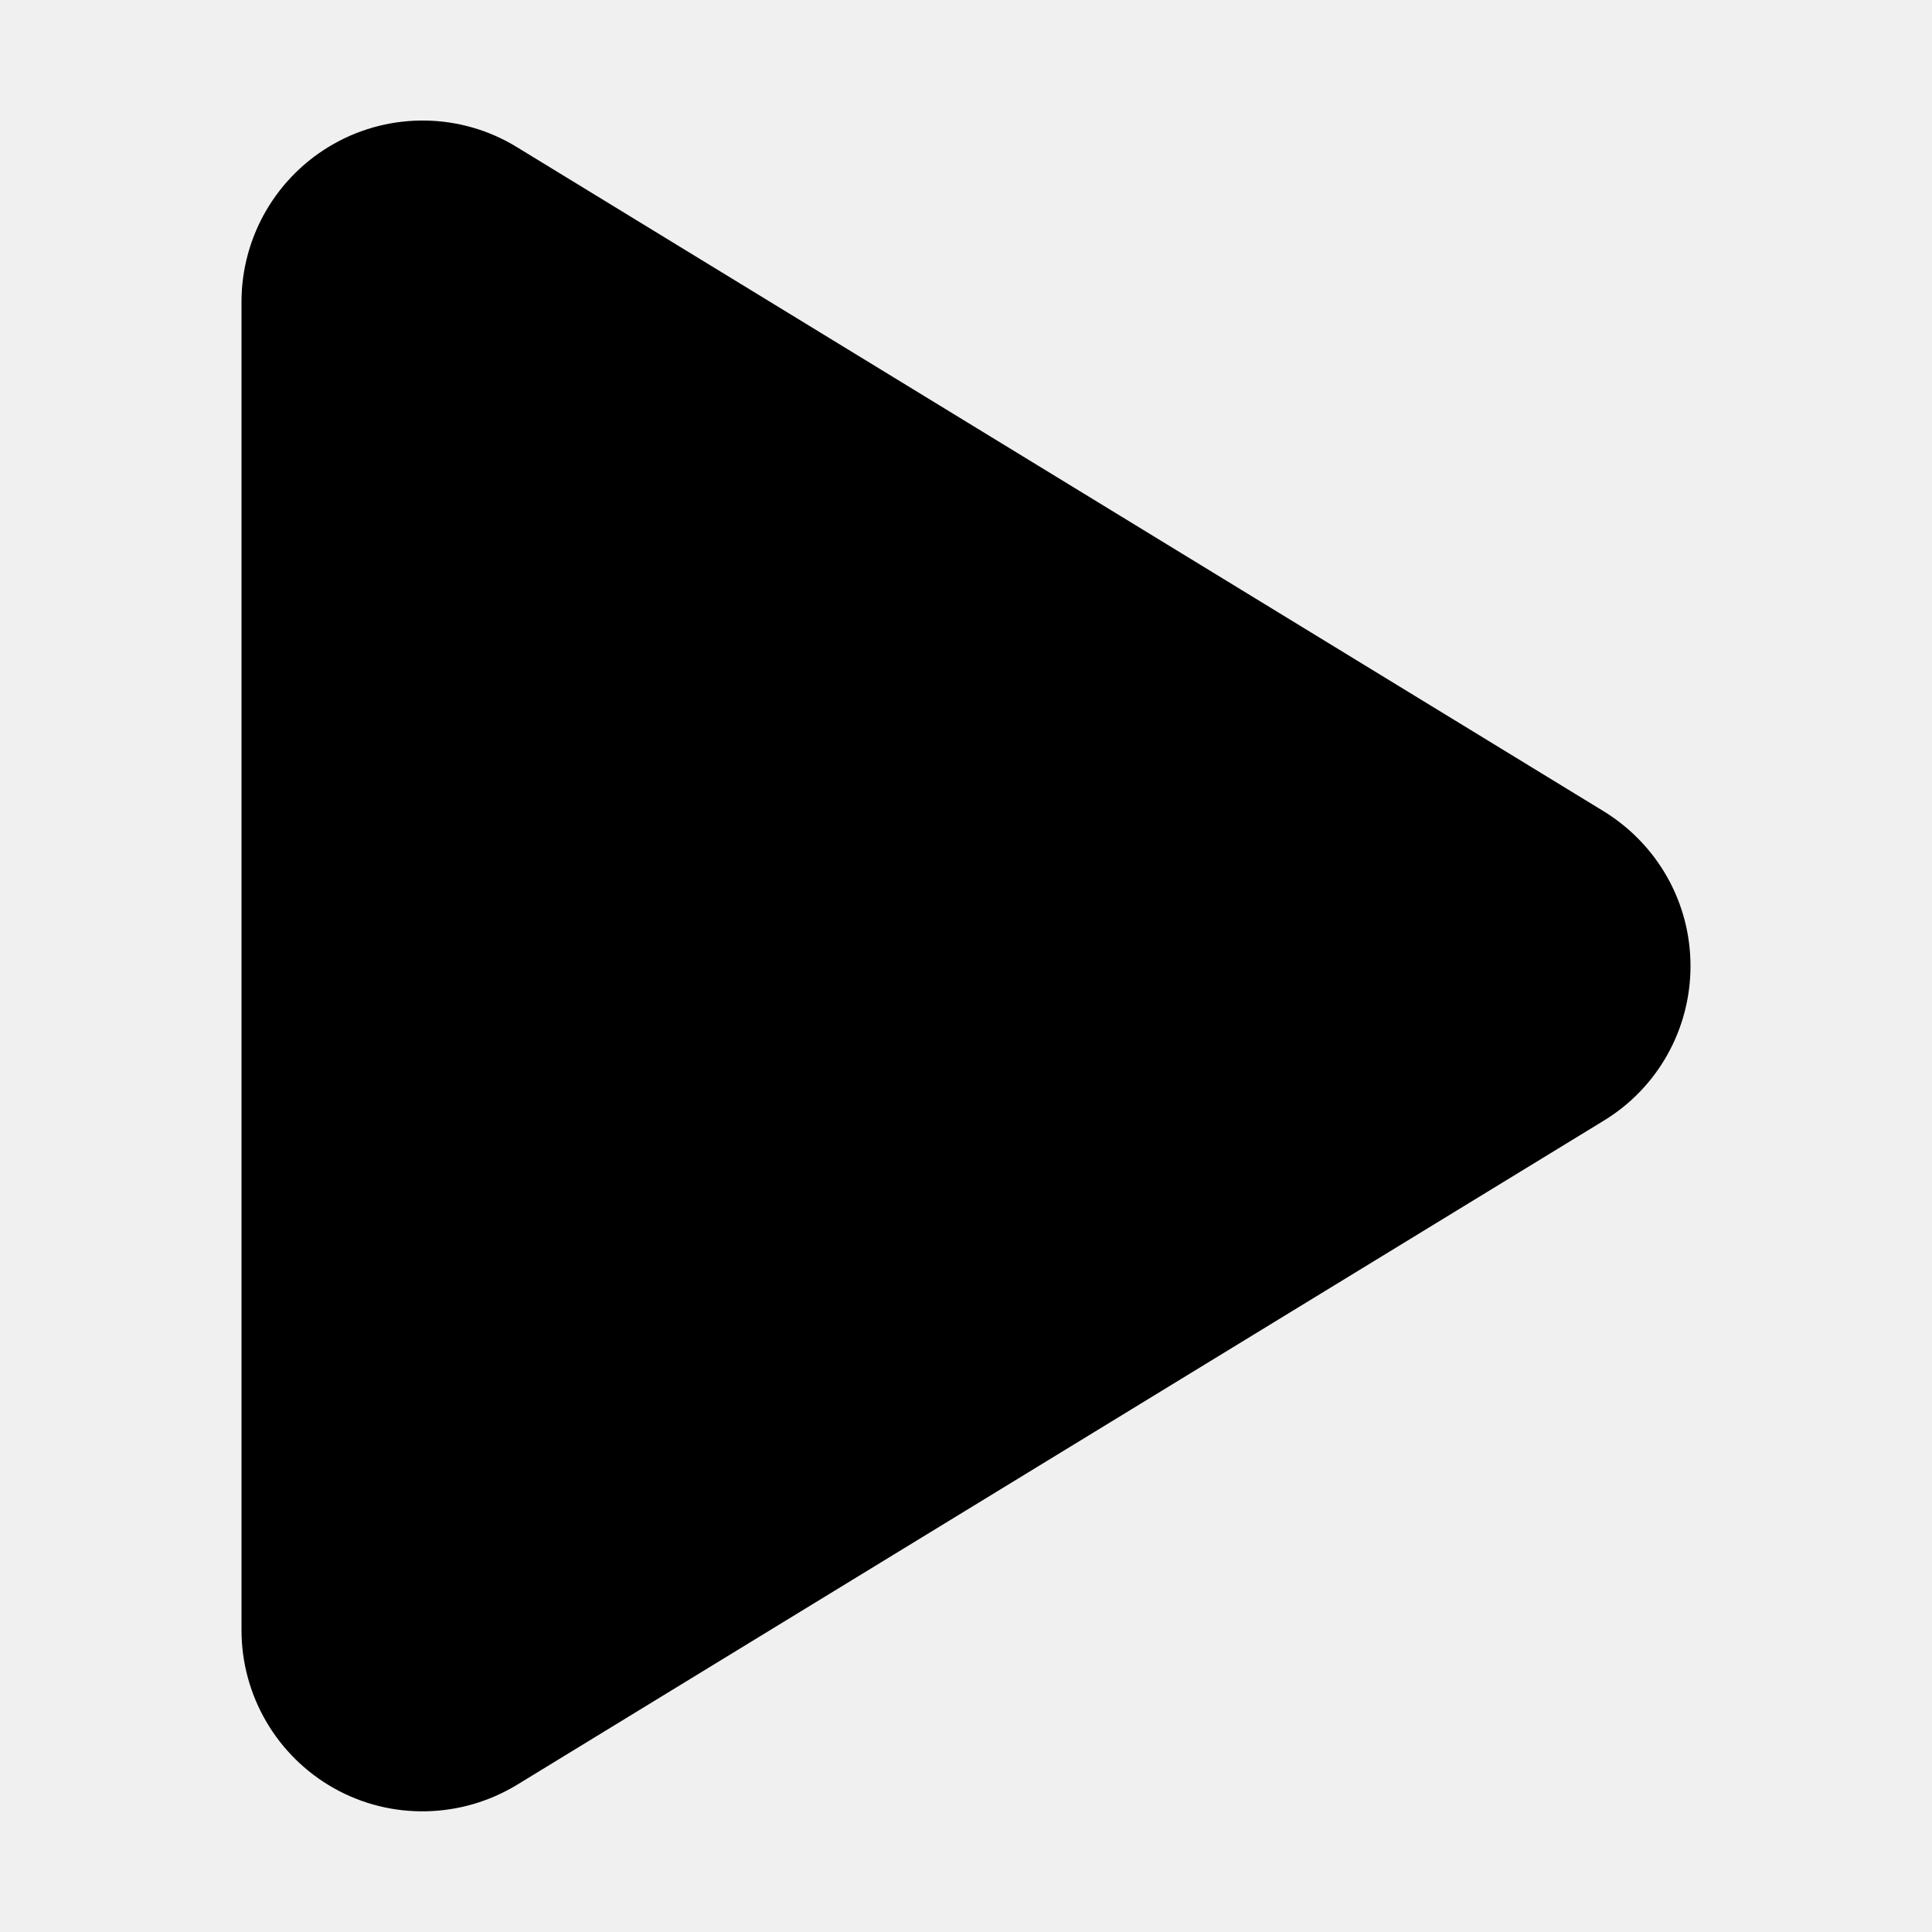
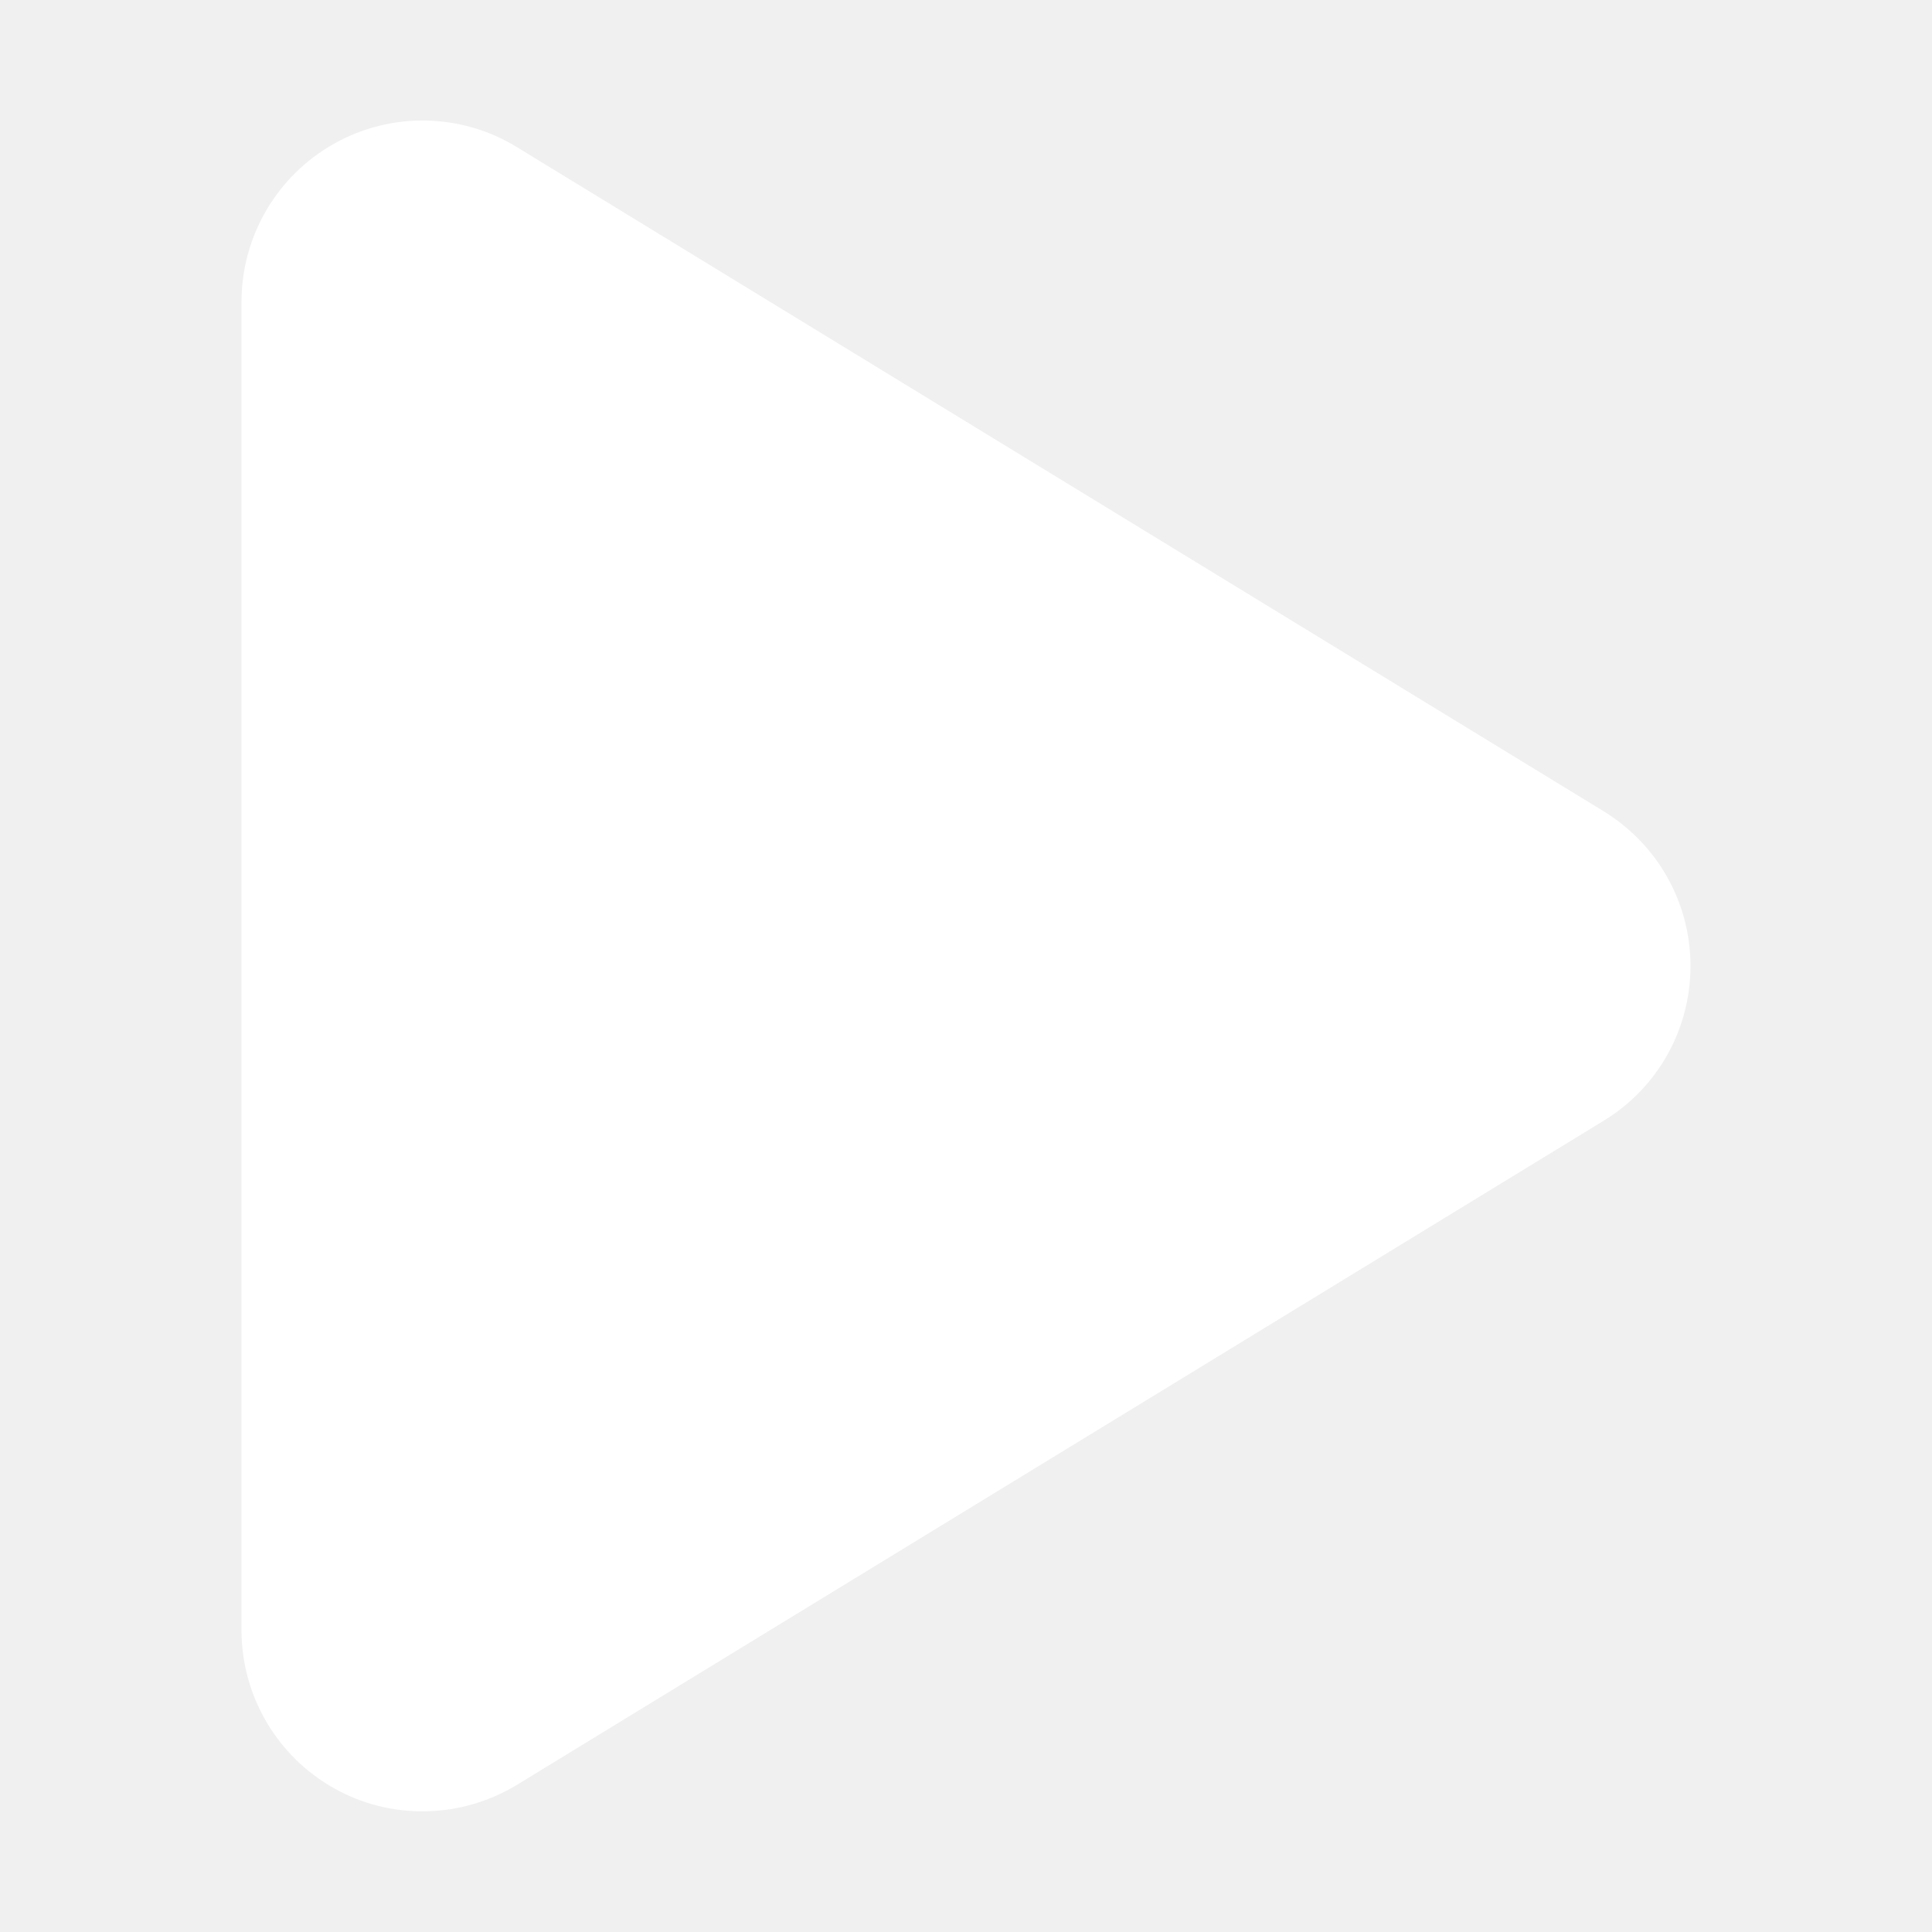
<svg xmlns="http://www.w3.org/2000/svg" viewBox="0 0 384 512" height="36" width="36">
-   <path d="M73 39c-14.8-9.1-33.4-9.4-48.5-.9S0 62.6 0 80V432c0 17.4 9.4 33.4 24.5 41.9s33.7 8.1 48.5-.9L361 297c14.3-8.7 23-24.2 23-41s-8.7-32.2-23-41L73 39z" />
+   <path d="M73 39c-14.8-9.1-33.4-9.4-48.5-.9S0 62.6 0 80V432c0 17.4 9.4 33.4 24.5 41.9s33.7 8.1 48.5-.9L361 297c14.3-8.7 23-24.2 23-41s-8.7-32.2-23-41L73 39z" fill="#FFFFFF" />
</svg>
